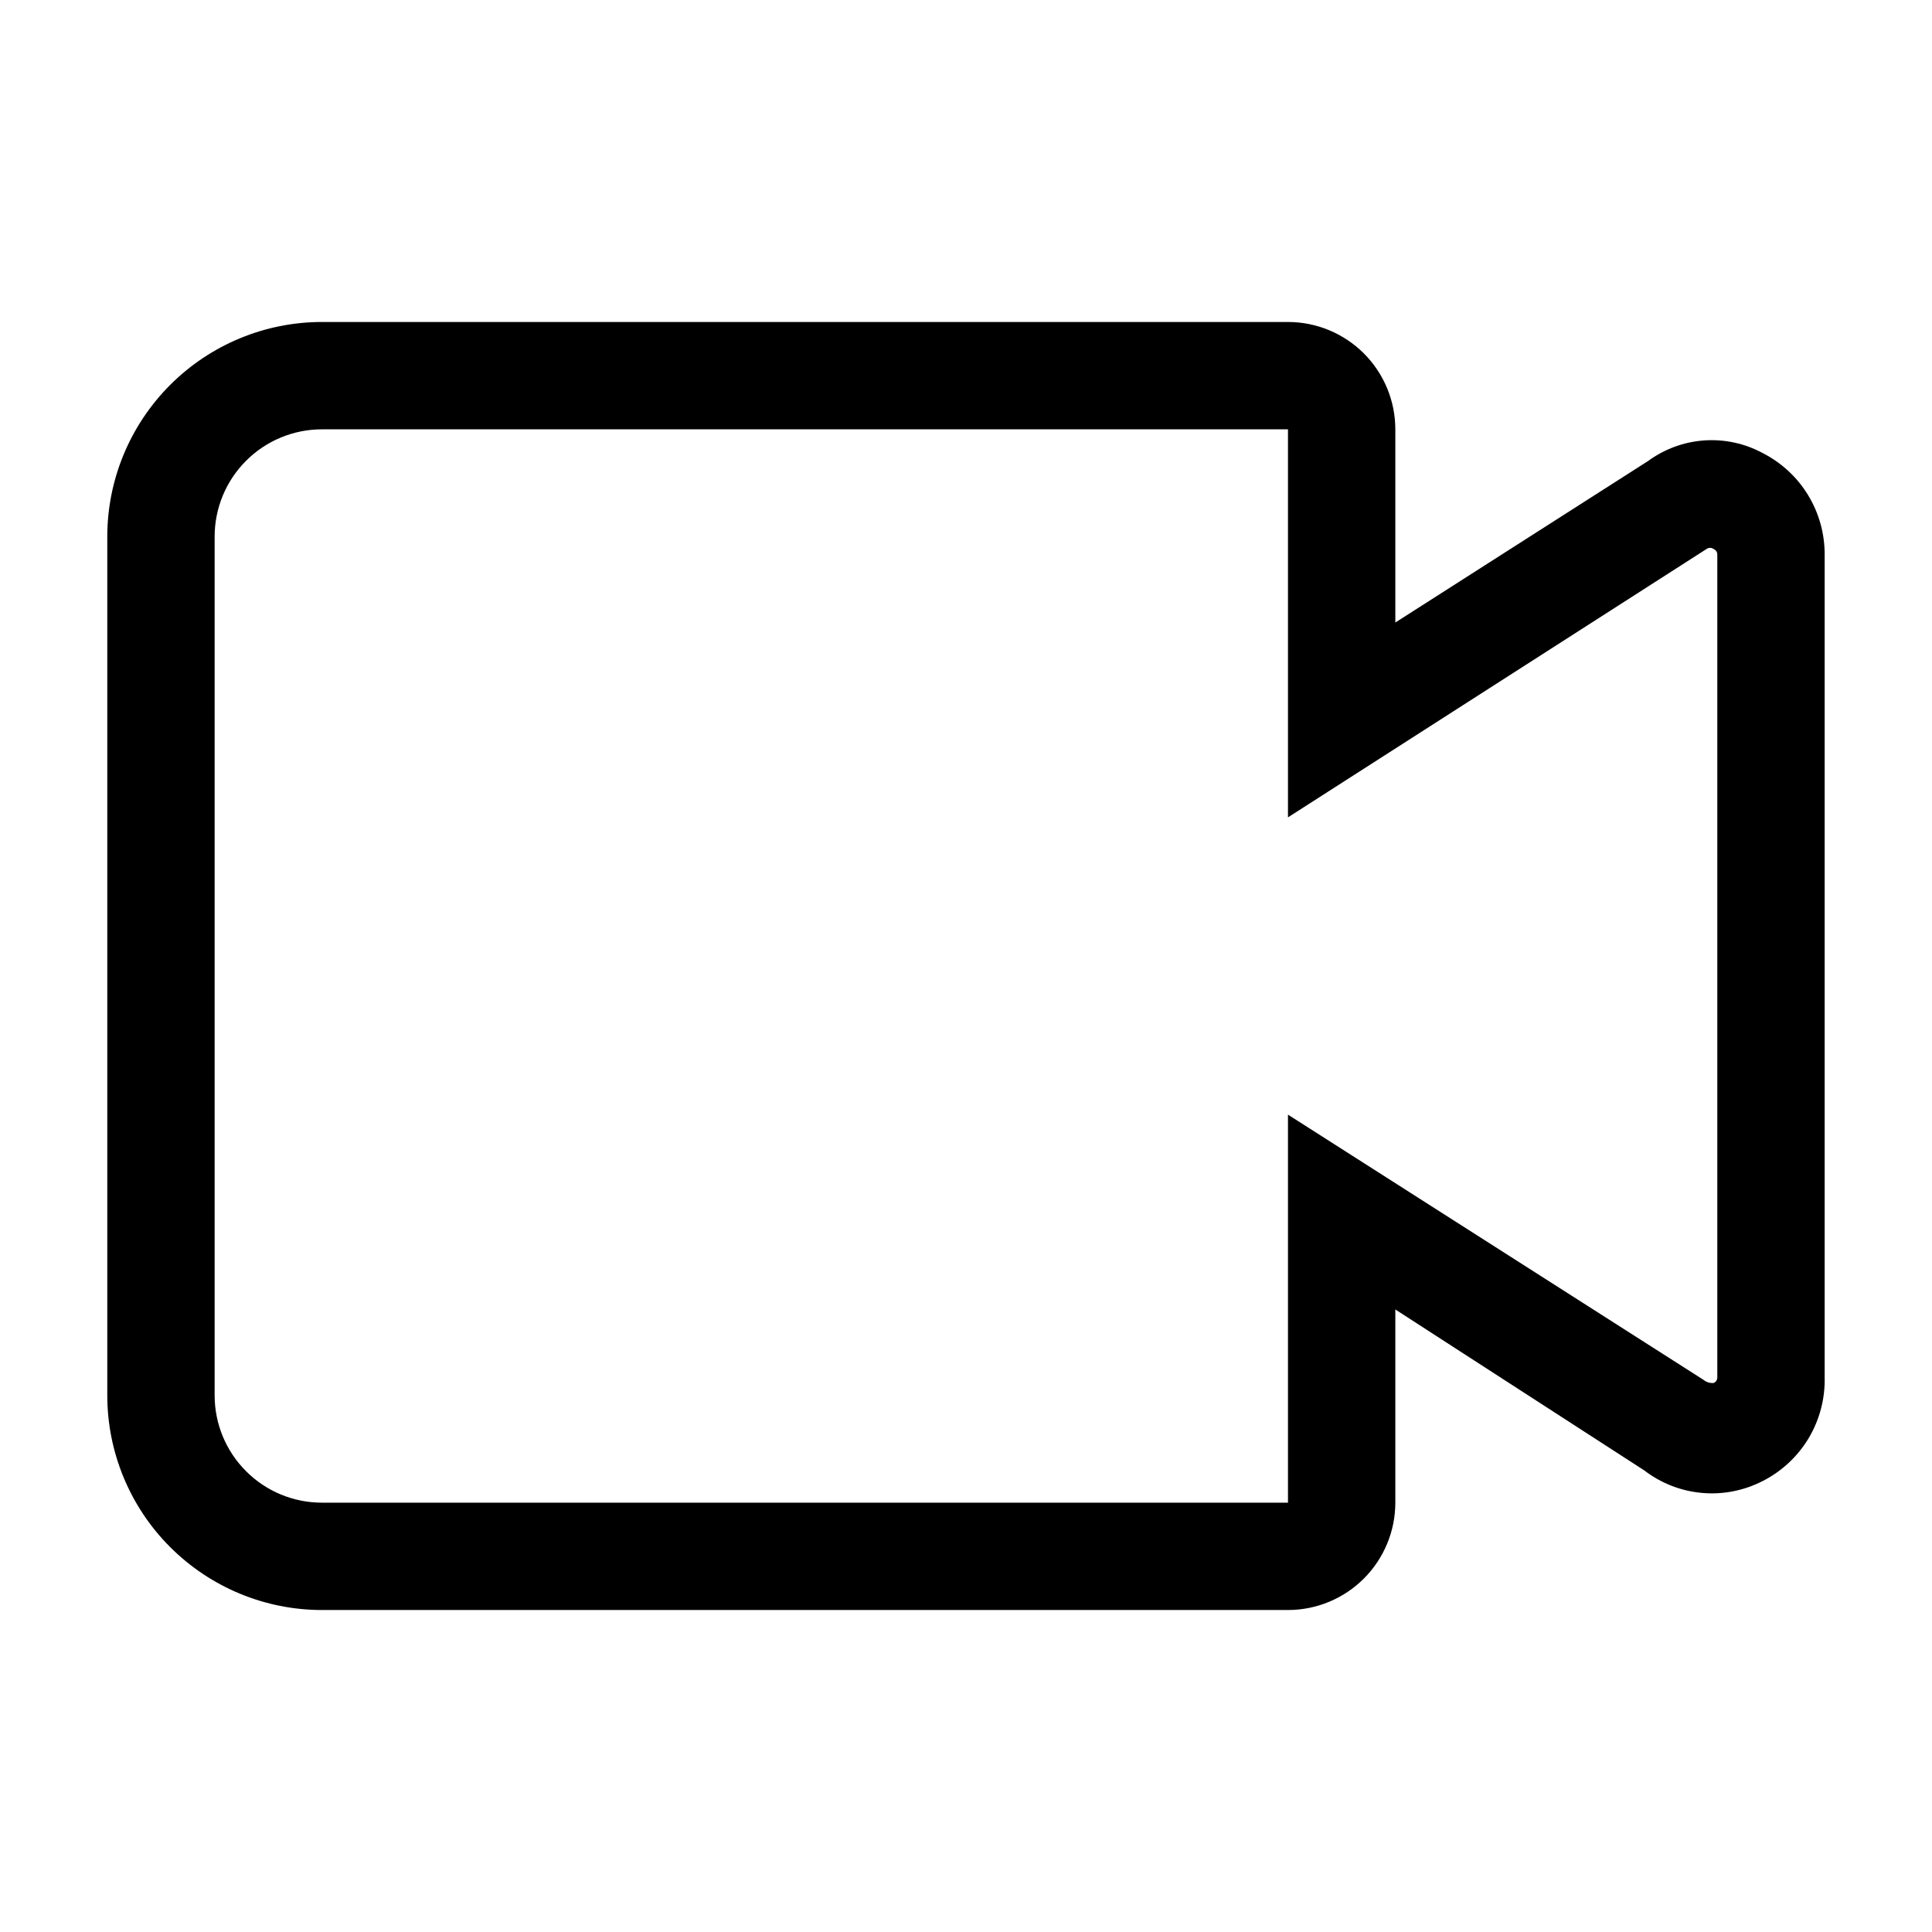
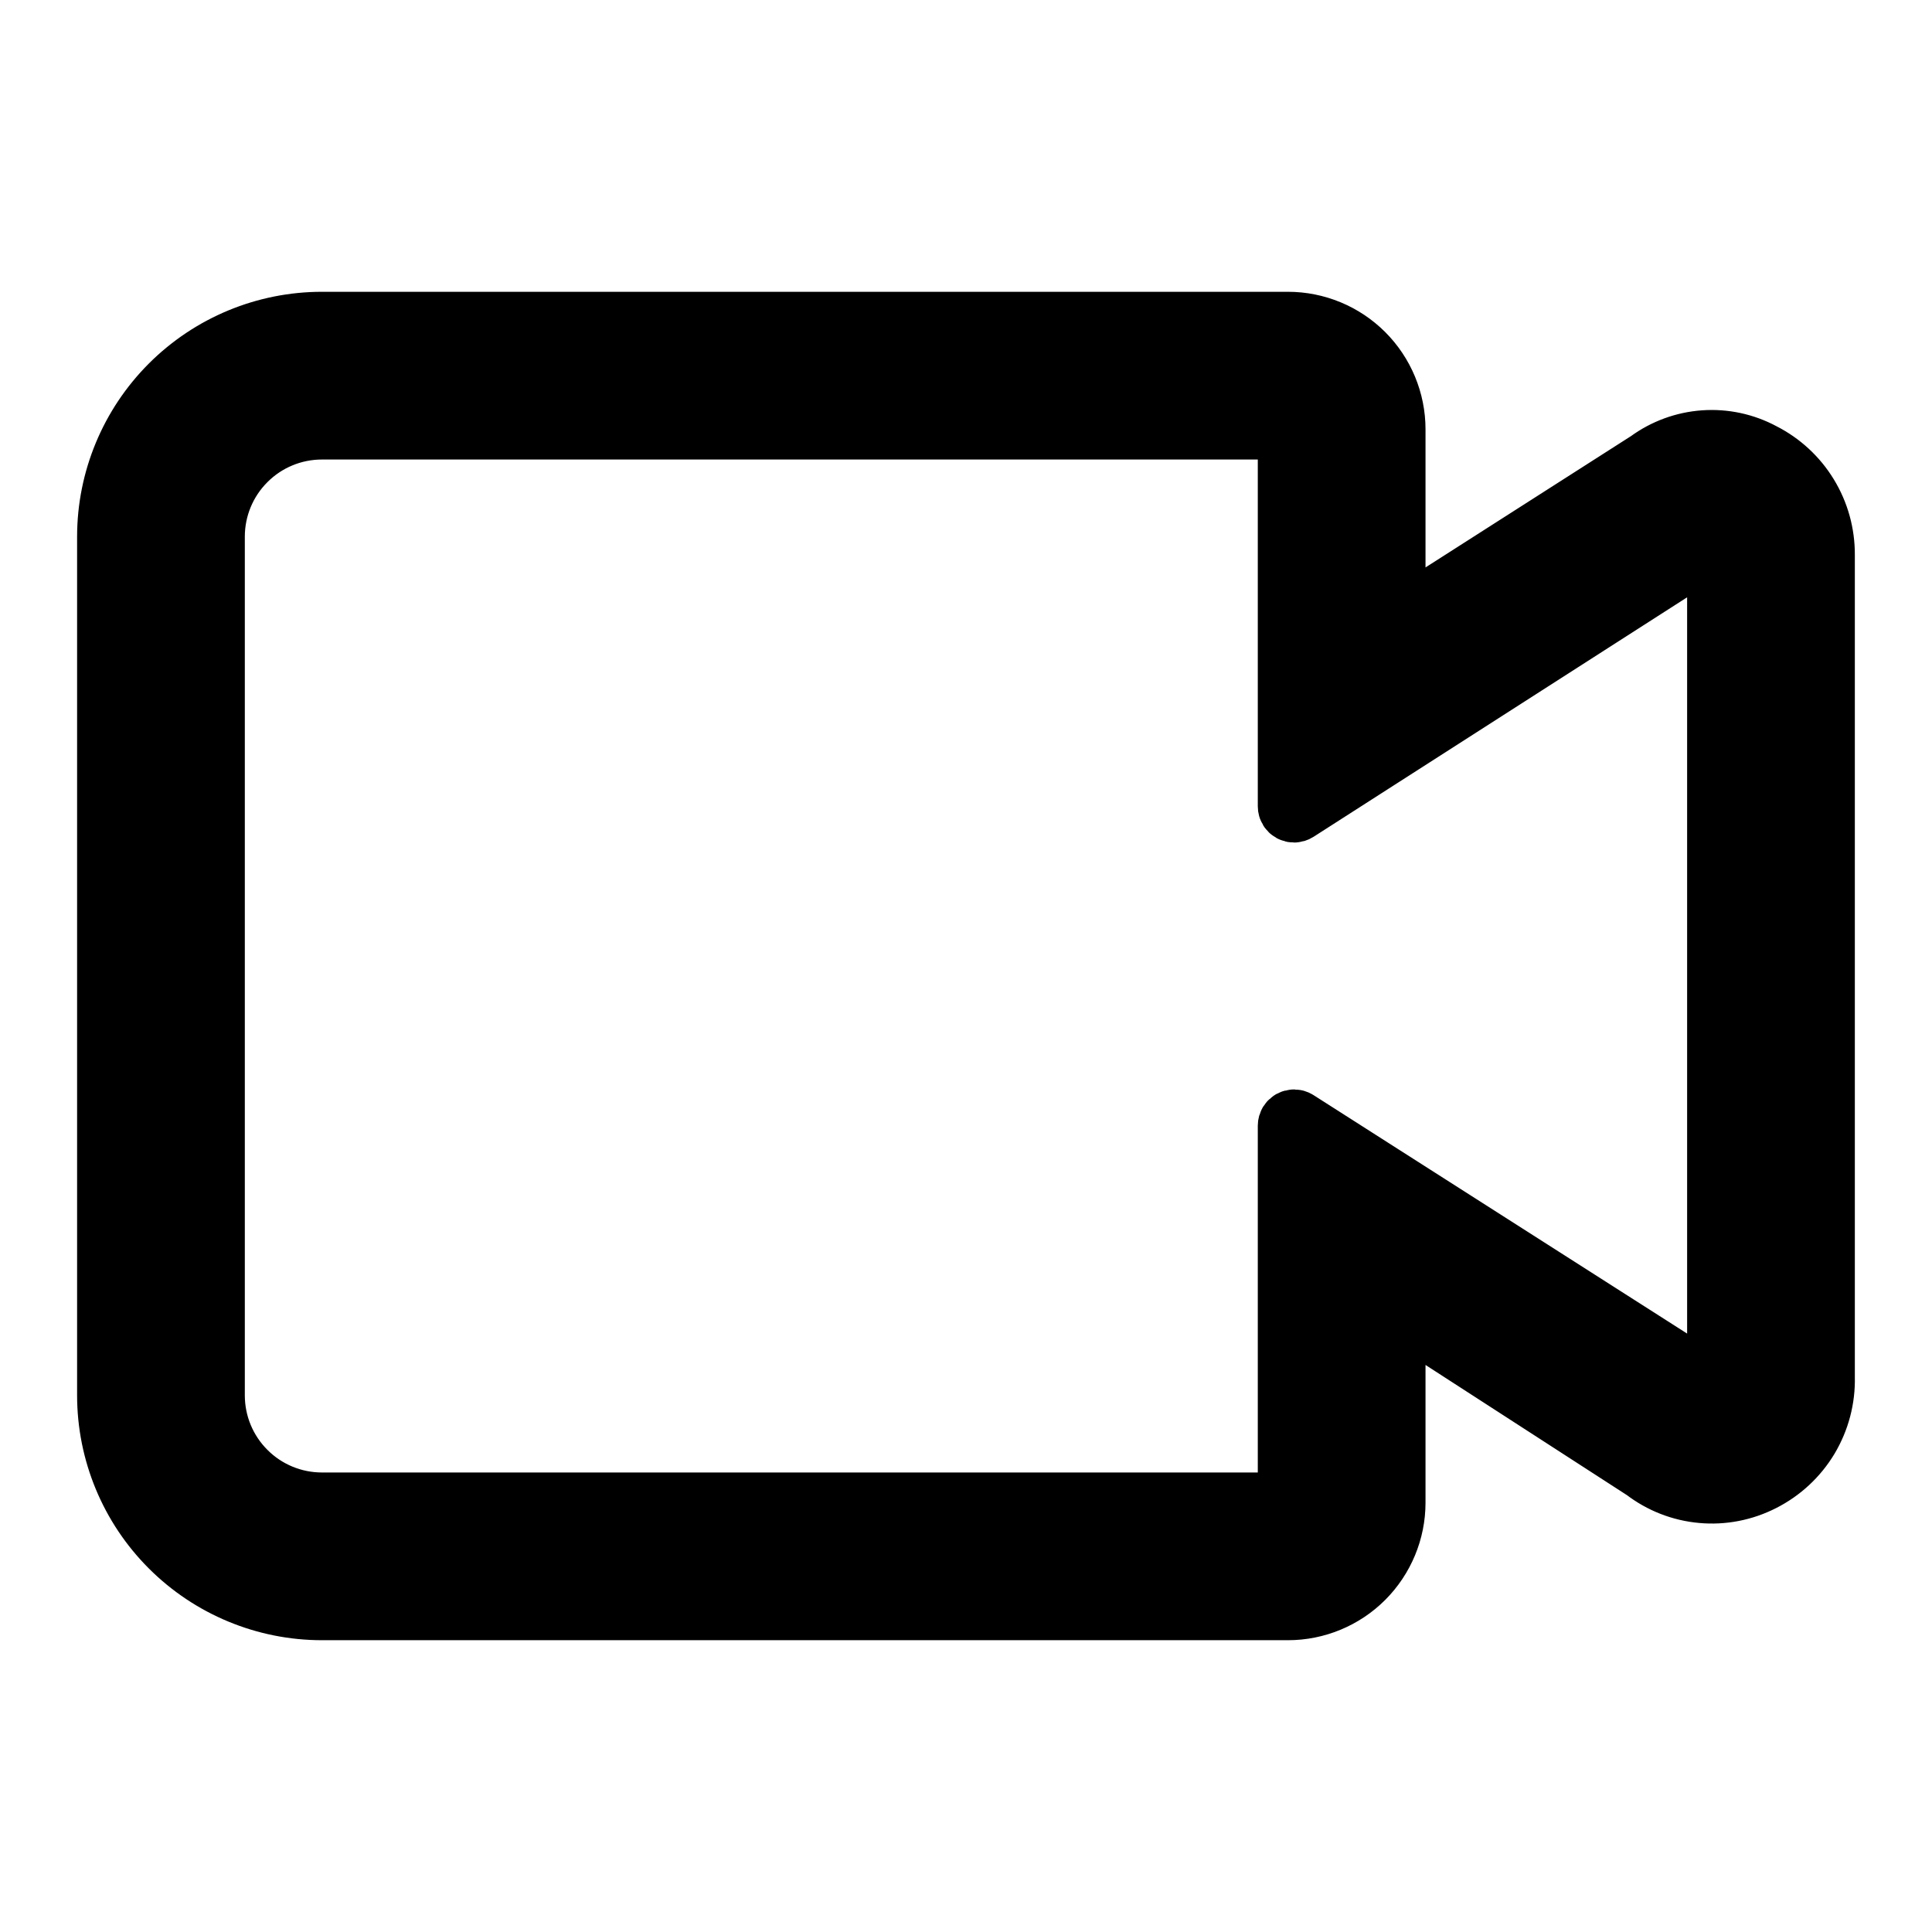
<svg xmlns="http://www.w3.org/2000/svg" width="32" height="32" viewBox="0 0 32 32" fill="currentColor">
-   <path d="M30.222 9.191C30.224 8.841 30.129 8.498 29.947 8.2C29.765 7.901 29.503 7.66 29.191 7.502C28.895 7.343 28.56 7.271 28.225 7.295C27.89 7.319 27.568 7.437 27.297 7.636L23.111 10.311V7.111C23.111 6.64 22.923 6.187 22.59 5.854C22.257 5.521 21.804 5.333 21.333 5.333H5.333C4.39 5.333 3.486 5.708 2.819 6.375C2.152 7.042 1.777 7.946 1.777 8.889V23.111C1.777 24.054 2.152 24.959 2.819 25.625C3.486 26.292 4.39 26.667 5.333 26.667H21.333C21.804 26.667 22.257 26.479 22.59 26.146C22.923 25.812 23.111 25.36 23.111 24.889V21.689L27.235 24.355C27.511 24.567 27.841 24.696 28.187 24.727C28.533 24.759 28.881 24.691 29.191 24.533C29.508 24.373 29.774 24.126 29.957 23.821C30.139 23.515 30.231 23.165 30.222 22.809V9.191ZM28.382 22.907C28.328 22.907 28.284 22.907 28.213 22.853L21.333 18.462V24.889H5.333C4.861 24.889 4.409 24.702 4.076 24.368C3.742 24.035 3.555 23.583 3.555 23.111V8.889C3.555 8.417 3.742 7.965 4.076 7.632C4.409 7.298 4.861 7.111 5.333 7.111H21.333V13.538L28.266 9.093C28.283 9.081 28.303 9.074 28.324 9.074C28.345 9.074 28.365 9.081 28.382 9.093C28.401 9.101 28.418 9.114 28.429 9.132C28.44 9.15 28.445 9.17 28.444 9.191V22.809C28.445 22.83 28.44 22.85 28.429 22.868C28.418 22.886 28.401 22.899 28.382 22.907Z" fill="currentColor" />
+   <path d="M30.222 9.191C30.224 8.841 30.129 8.498 29.947 8.2C29.765 7.901 29.503 7.66 29.191 7.502C28.895 7.343 28.56 7.271 28.225 7.295C27.89 7.319 27.568 7.437 27.297 7.636L23.265 10.213C23.198 10.255 23.111 10.207 23.111 10.129V7.111C23.111 6.64 22.923 6.187 22.59 5.854C22.257 5.521 21.804 5.333 21.333 5.333H5.333C4.39 5.333 3.486 5.708 2.819 6.375C2.152 7.042 1.777 7.946 1.777 8.889V23.111C1.777 24.054 2.152 24.959 2.819 25.625C3.486 26.292 4.39 26.667 5.333 26.667H21.333C21.804 26.667 22.257 26.479 22.59 26.146C22.923 25.812 23.111 25.36 23.111 24.889V21.873C23.111 21.793 23.198 21.746 23.265 21.789L27.235 24.355C27.511 24.567 27.841 24.696 28.187 24.727C28.533 24.759 28.881 24.691 29.191 24.533C29.508 24.373 29.774 24.126 29.957 23.821C30.139 23.515 30.231 23.165 30.222 22.809V9.191ZM28.398 22.898C28.388 22.905 28.375 22.907 28.363 22.907C28.317 22.906 28.276 22.9 28.213 22.853L21.487 18.56C21.42 18.518 21.333 18.566 21.333 18.645V24.789C21.333 24.844 21.288 24.889 21.233 24.889H5.333C4.861 24.889 4.409 24.702 4.076 24.368C3.742 24.035 3.555 23.583 3.555 23.111V8.889C3.555 8.417 3.742 7.965 4.076 7.632C4.409 7.298 4.861 7.111 5.333 7.111H21.233C21.288 7.111 21.333 7.156 21.333 7.211V13.355C21.333 13.434 21.42 13.482 21.487 13.439L28.266 9.093C28.283 9.081 28.303 9.074 28.324 9.074C28.34 9.074 28.356 9.079 28.371 9.086C28.378 9.09 28.386 9.095 28.394 9.099C28.408 9.107 28.42 9.118 28.429 9.132C28.44 9.15 28.445 9.17 28.444 9.191V22.809C28.445 22.83 28.44 22.85 28.429 22.868C28.421 22.88 28.411 22.891 28.398 22.898Z" fill="currentColor" stroke="currentColor" />
</svg>
